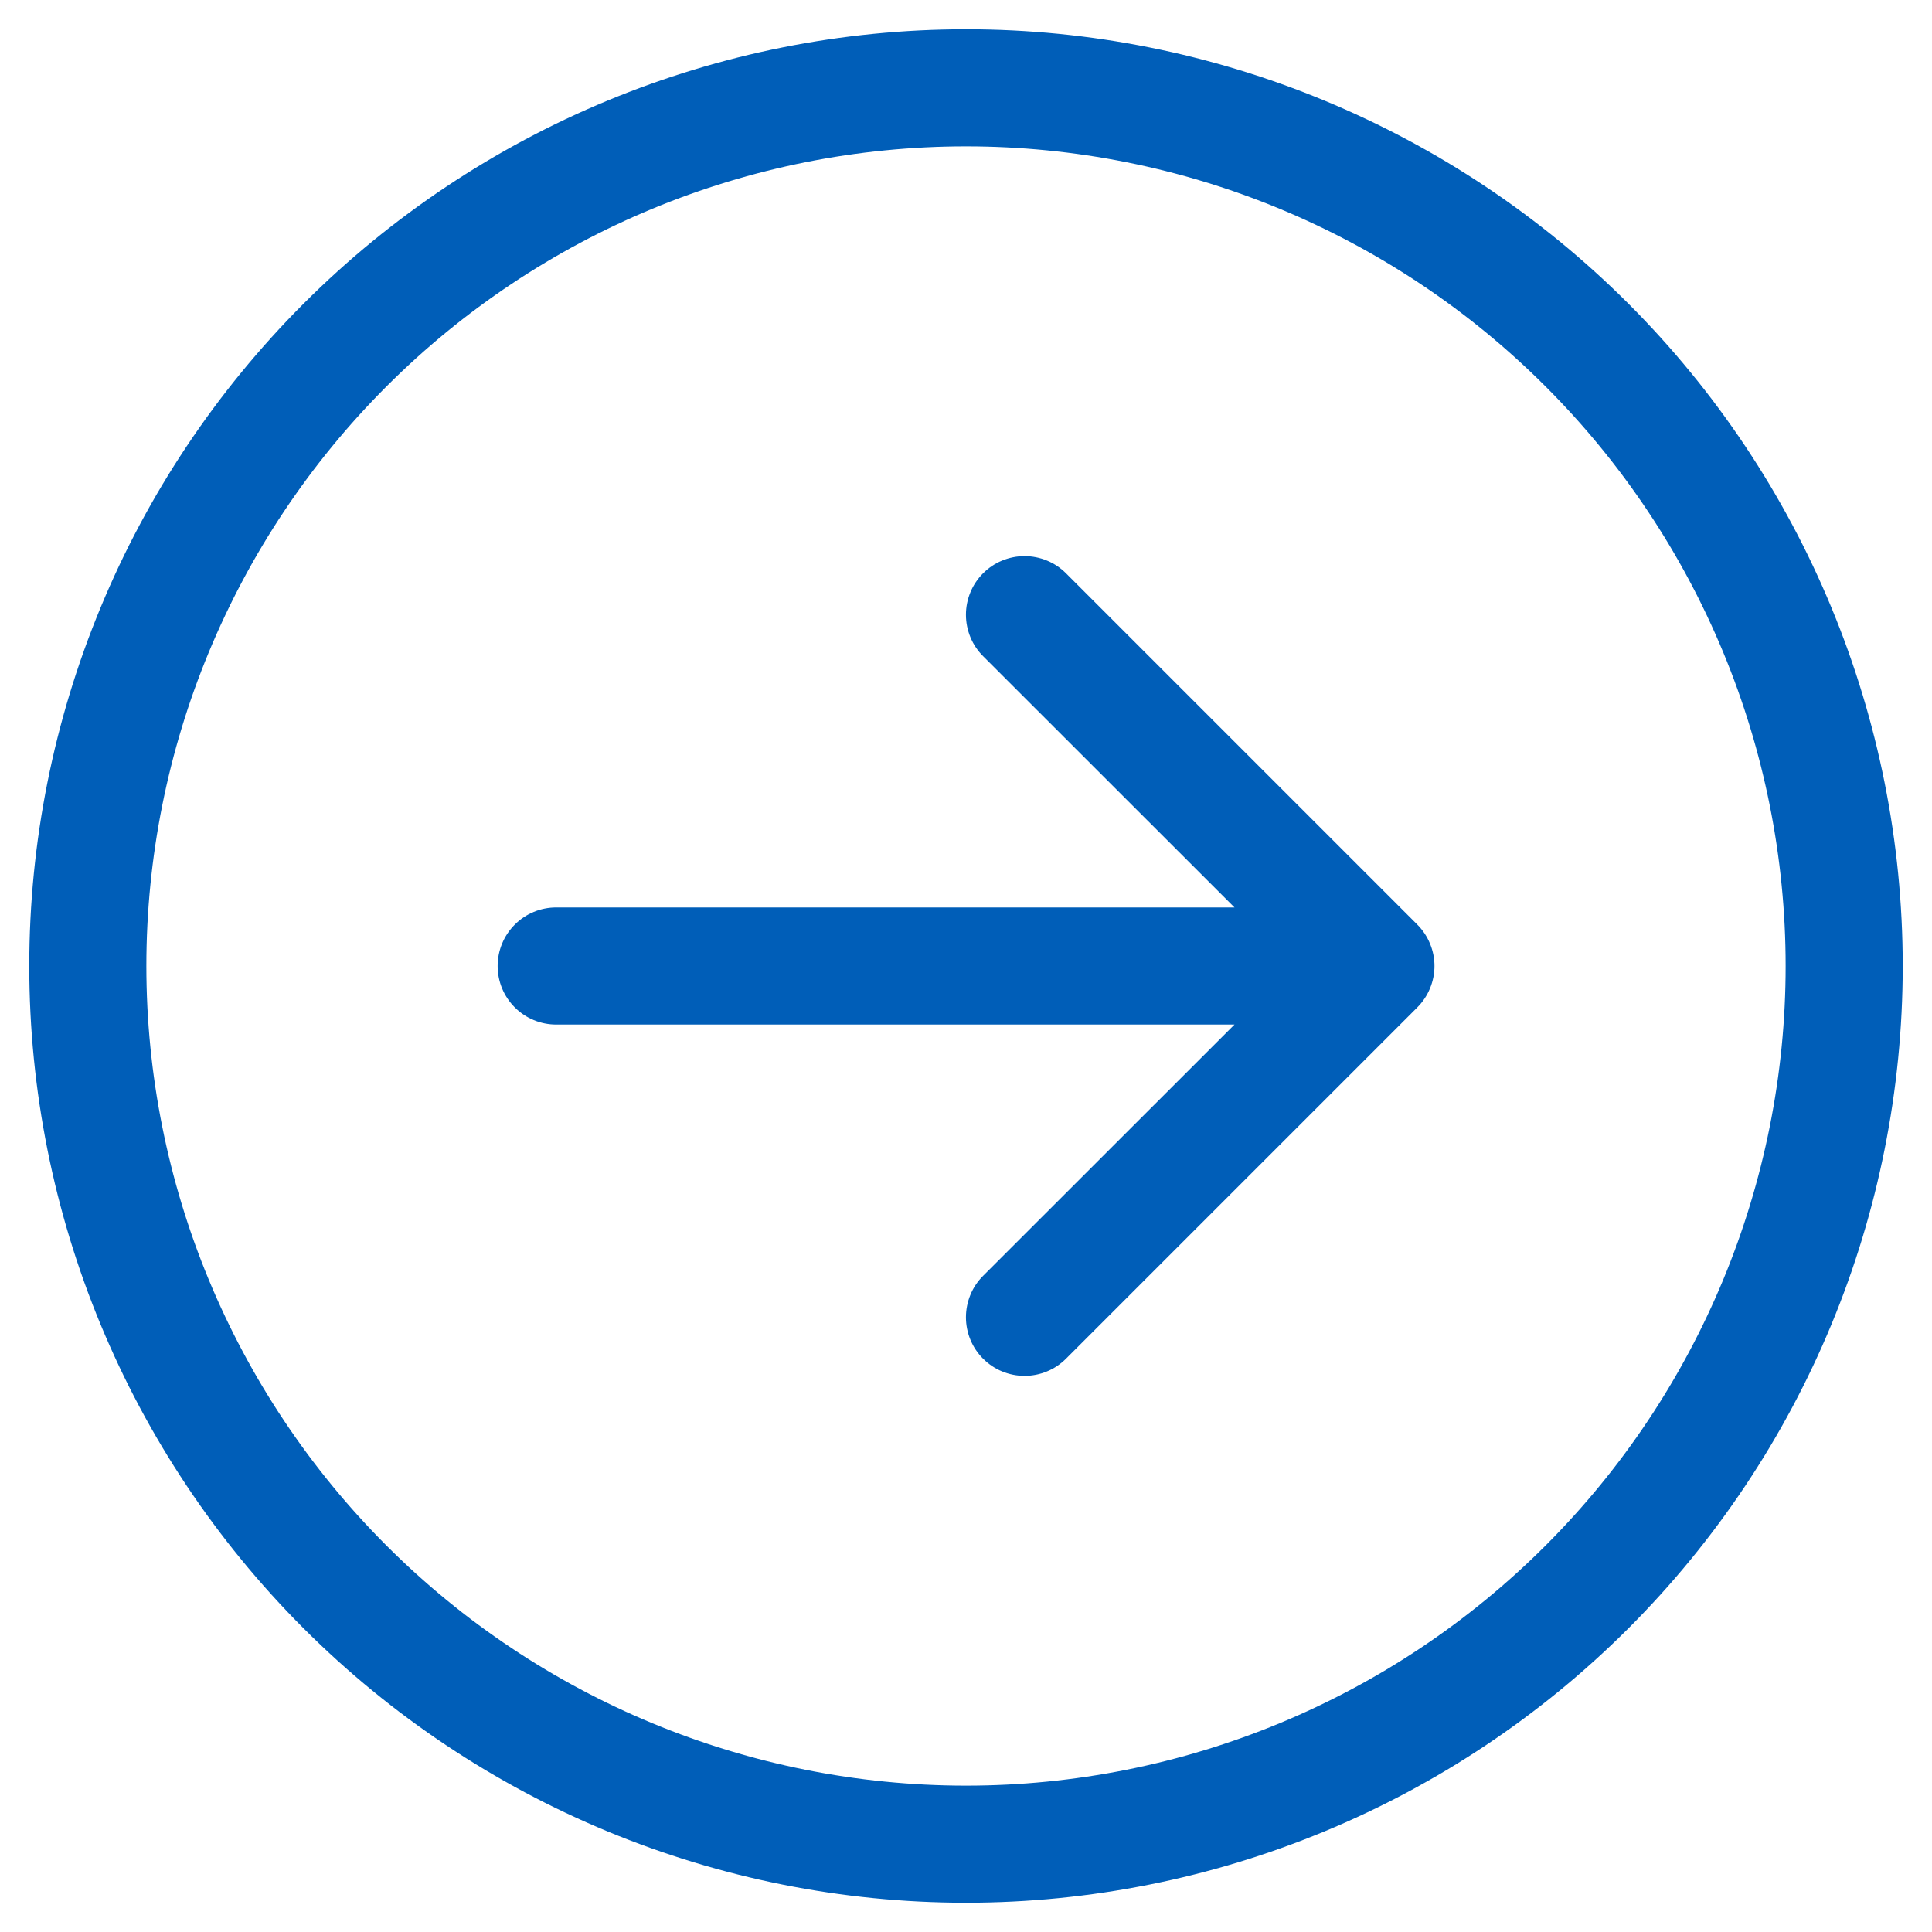
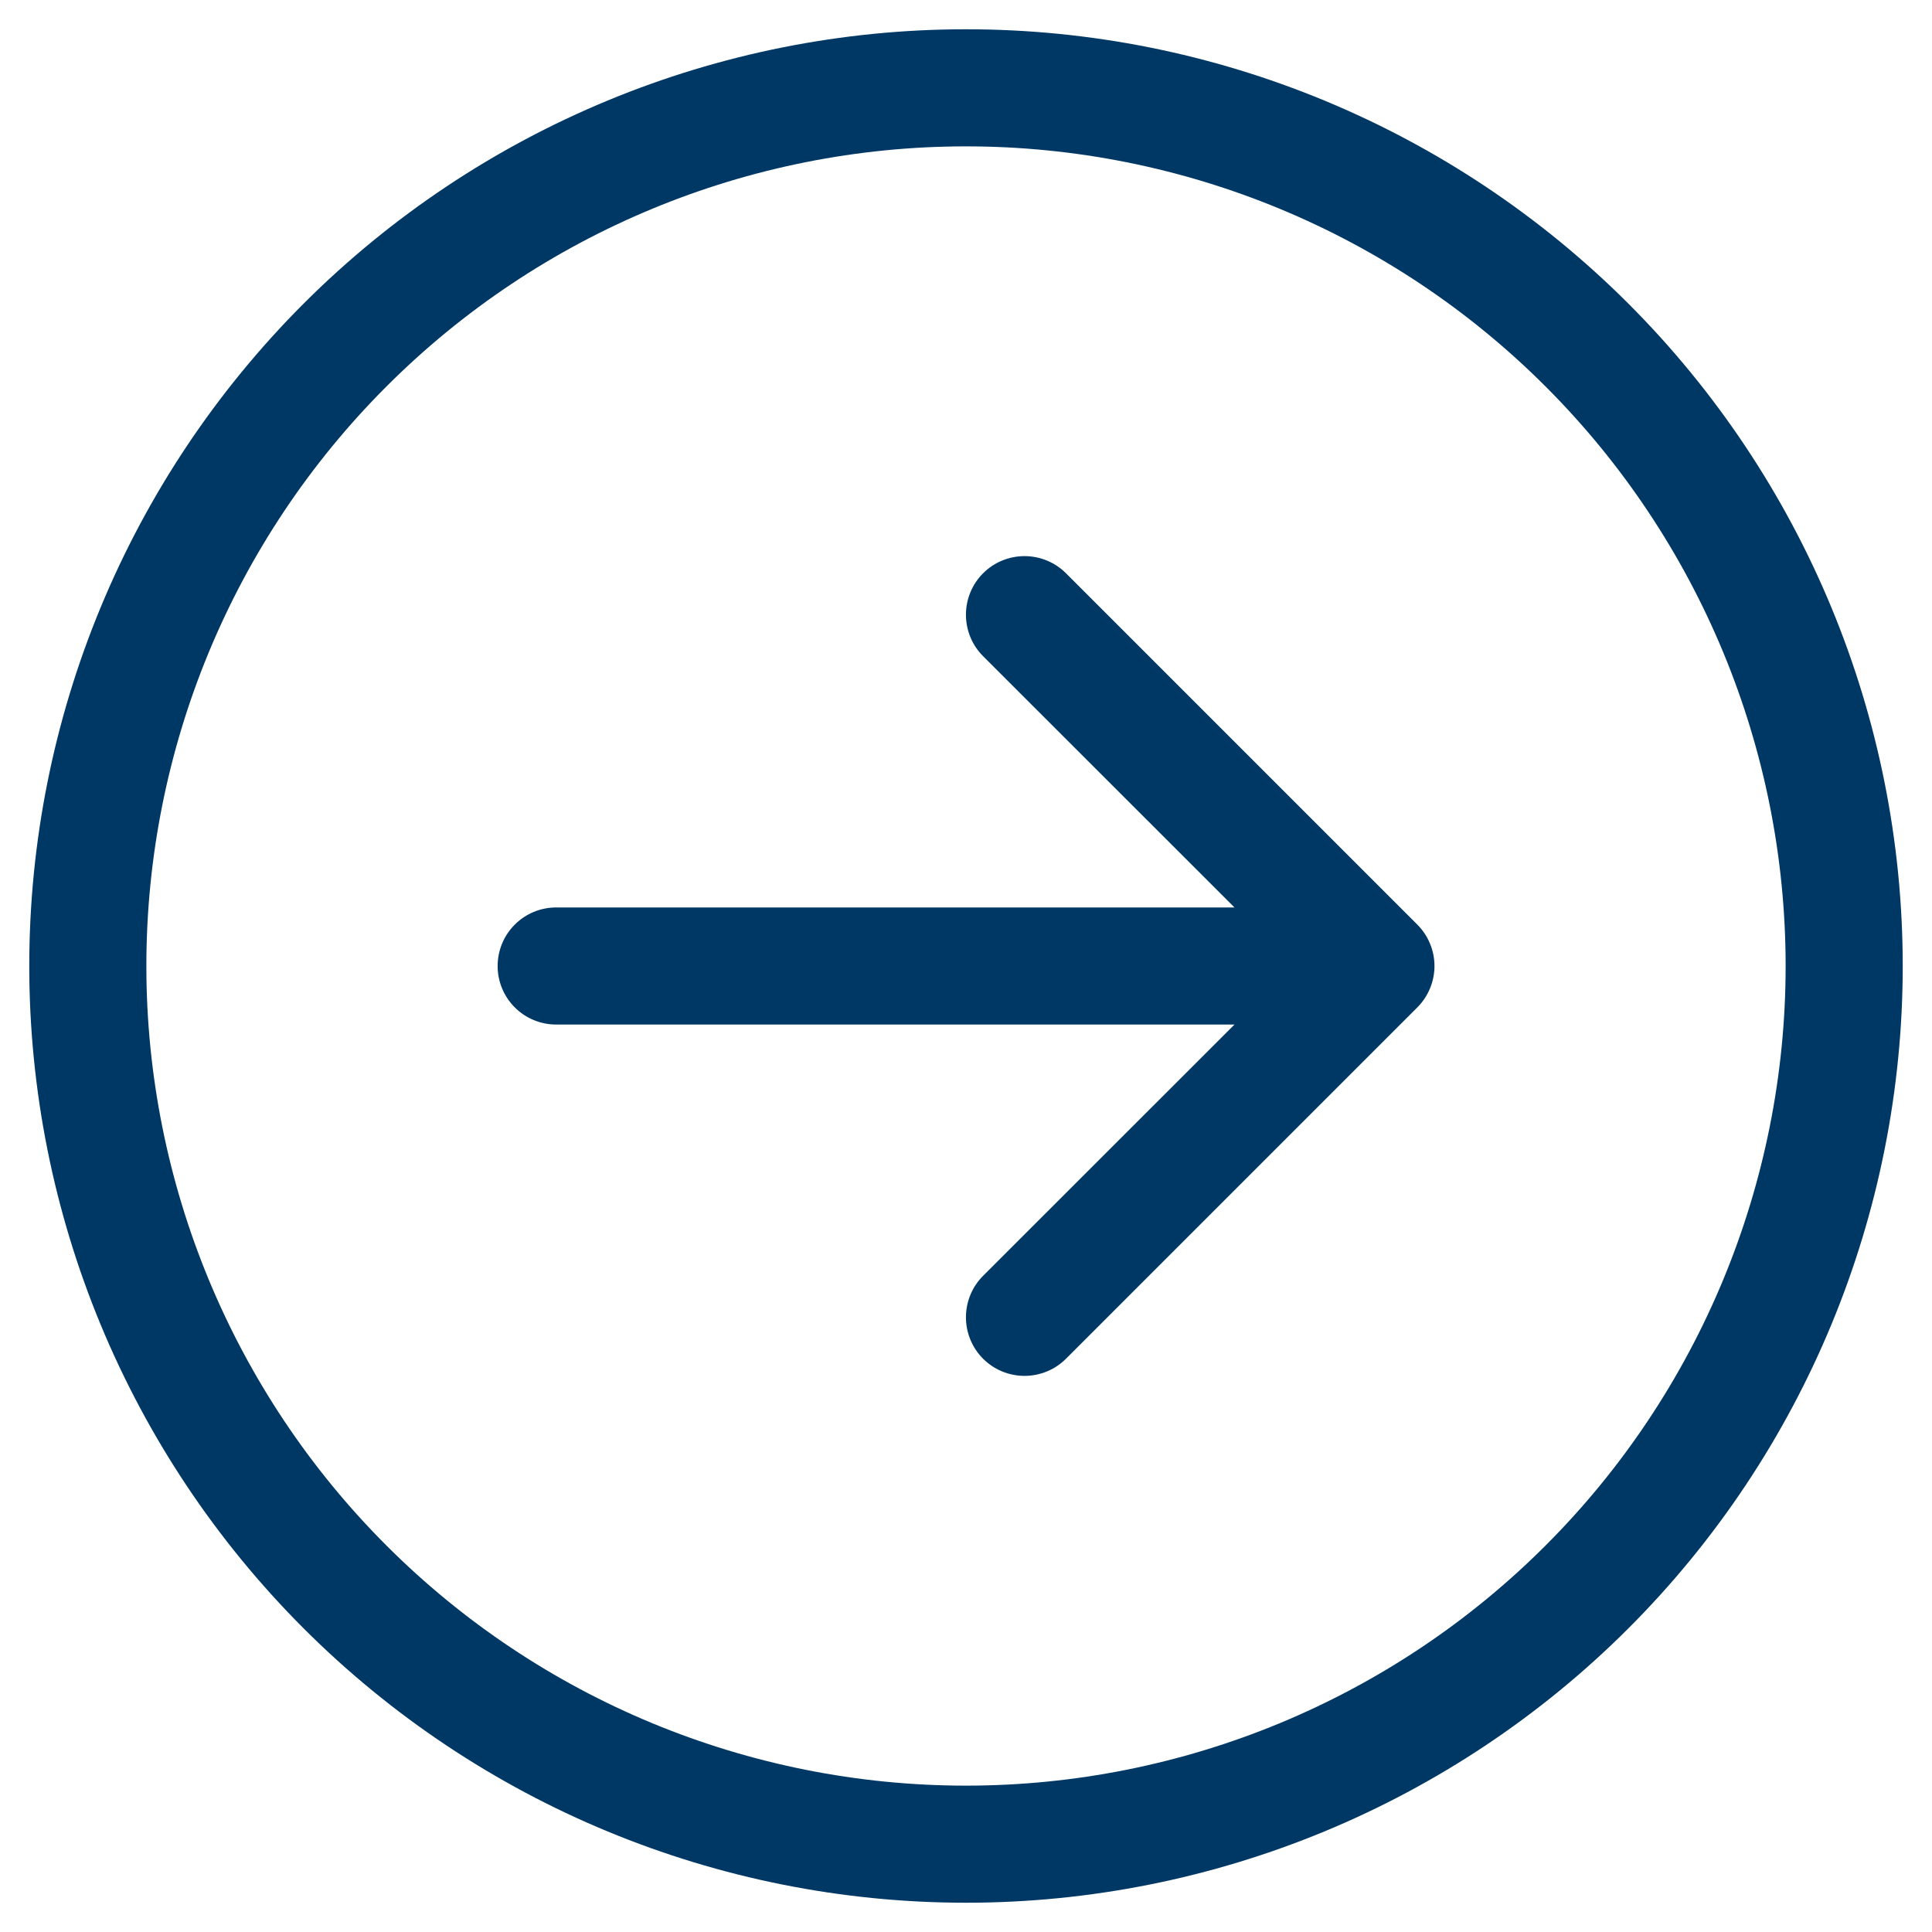
<svg xmlns="http://www.w3.org/2000/svg" width="33" height="33" viewBox="0 0 33 33" fill="none">
-   <path fill-rule="evenodd" clip-rule="evenodd" d="M2.5 16.5C2.5 20.213 3.975 23.774 6.601 26.399C9.226 29.025 12.787 30.5 16.5 30.5C20.213 30.5 23.774 29.025 26.399 26.399C29.025 23.774 30.5 20.213 30.5 16.5C30.5 12.787 29.025 9.226 26.399 6.601C23.774 3.975 20.213 2.5 16.5 2.5C12.787 2.5 9.226 3.975 6.601 6.601C3.975 9.226 2.5 12.787 2.5 16.5ZM32.5 16.5C32.5 20.744 30.814 24.813 27.814 27.814C24.813 30.814 20.744 32.5 16.5 32.5C12.257 32.5 8.187 30.814 5.186 27.814C2.186 24.813 0.5 20.744 0.5 16.5C0.5 12.257 2.186 8.187 5.186 5.186C8.187 2.186 12.257 0.5 16.5 0.5C20.744 0.5 24.813 2.186 27.814 5.186C30.814 8.187 32.5 12.257 32.5 16.5ZM9.5 15.5C9.235 15.5 8.98 15.605 8.793 15.793C8.605 15.98 8.5 16.235 8.5 16.5C8.5 16.765 8.605 17.02 8.793 17.207C8.98 17.395 9.235 17.5 9.5 17.5H21.086L16.792 21.792C16.699 21.885 16.625 21.995 16.575 22.117C16.525 22.238 16.499 22.369 16.499 22.5C16.499 22.631 16.525 22.762 16.575 22.883C16.625 23.005 16.699 23.115 16.792 23.208C16.885 23.301 16.995 23.375 17.117 23.425C17.238 23.475 17.369 23.501 17.5 23.501C17.631 23.501 17.762 23.475 17.883 23.425C18.005 23.375 18.115 23.301 18.208 23.208L24.208 17.208C24.301 17.115 24.375 17.005 24.425 16.883C24.476 16.762 24.502 16.631 24.502 16.5C24.502 16.369 24.476 16.238 24.425 16.117C24.375 15.995 24.301 15.885 24.208 15.792L18.208 9.792C18.115 9.699 18.005 9.625 17.883 9.575C17.762 9.525 17.631 9.499 17.5 9.499C17.369 9.499 17.238 9.525 17.117 9.575C16.995 9.625 16.885 9.699 16.792 9.792C16.699 9.885 16.625 9.995 16.575 10.117C16.525 10.238 16.499 10.368 16.499 10.5C16.499 10.632 16.525 10.762 16.575 10.883C16.625 11.005 16.699 11.115 16.792 11.208L21.086 15.5H9.5Z" fill="#005EB8" />
+   <path fill-rule="evenodd" clip-rule="evenodd" d="M2.5 16.5C2.5 20.213 3.975 23.774 6.601 26.399C9.226 29.025 12.787 30.5 16.5 30.5C20.213 30.5 23.774 29.025 26.399 26.399C29.025 23.774 30.5 20.213 30.5 16.5C30.5 12.787 29.025 9.226 26.399 6.601C23.774 3.975 20.213 2.5 16.5 2.5C12.787 2.5 9.226 3.975 6.601 6.601C3.975 9.226 2.5 12.787 2.5 16.5ZM32.5 16.5C32.5 20.744 30.814 24.813 27.814 27.814C24.813 30.814 20.744 32.5 16.5 32.5C12.257 32.5 8.187 30.814 5.186 27.814C2.186 24.813 0.5 20.744 0.5 16.5C0.5 12.257 2.186 8.187 5.186 5.186C8.187 2.186 12.257 0.5 16.5 0.5C20.744 0.5 24.813 2.186 27.814 5.186C30.814 8.187 32.5 12.257 32.5 16.5ZM9.5 15.5C9.235 15.5 8.98 15.605 8.793 15.793C8.605 15.98 8.5 16.235 8.5 16.5C8.5 16.765 8.605 17.02 8.793 17.207C8.98 17.395 9.235 17.5 9.5 17.5H21.086L16.792 21.792C16.699 21.885 16.625 21.995 16.575 22.117C16.525 22.238 16.499 22.369 16.499 22.5C16.499 22.631 16.525 22.762 16.575 22.883C16.625 23.005 16.699 23.115 16.792 23.208C16.885 23.301 16.995 23.375 17.117 23.425C17.238 23.475 17.369 23.501 17.5 23.501C17.631 23.501 17.762 23.475 17.883 23.425C18.005 23.375 18.115 23.301 18.208 23.208L24.208 17.208C24.301 17.115 24.375 17.005 24.425 16.883C24.476 16.762 24.502 16.631 24.502 16.5C24.502 16.369 24.476 16.238 24.425 16.117C24.375 15.995 24.301 15.885 24.208 15.792L18.208 9.792C18.115 9.699 18.005 9.625 17.883 9.575C17.762 9.525 17.631 9.499 17.5 9.499C17.369 9.499 17.238 9.525 17.117 9.575C16.995 9.625 16.885 9.699 16.792 9.792C16.699 9.885 16.625 9.995 16.575 10.117C16.525 10.238 16.499 10.368 16.499 10.5C16.499 10.632 16.525 10.762 16.575 10.883C16.625 11.005 16.699 11.115 16.792 11.208L21.086 15.5H9.5Z" fill="#003865" />
</svg>
